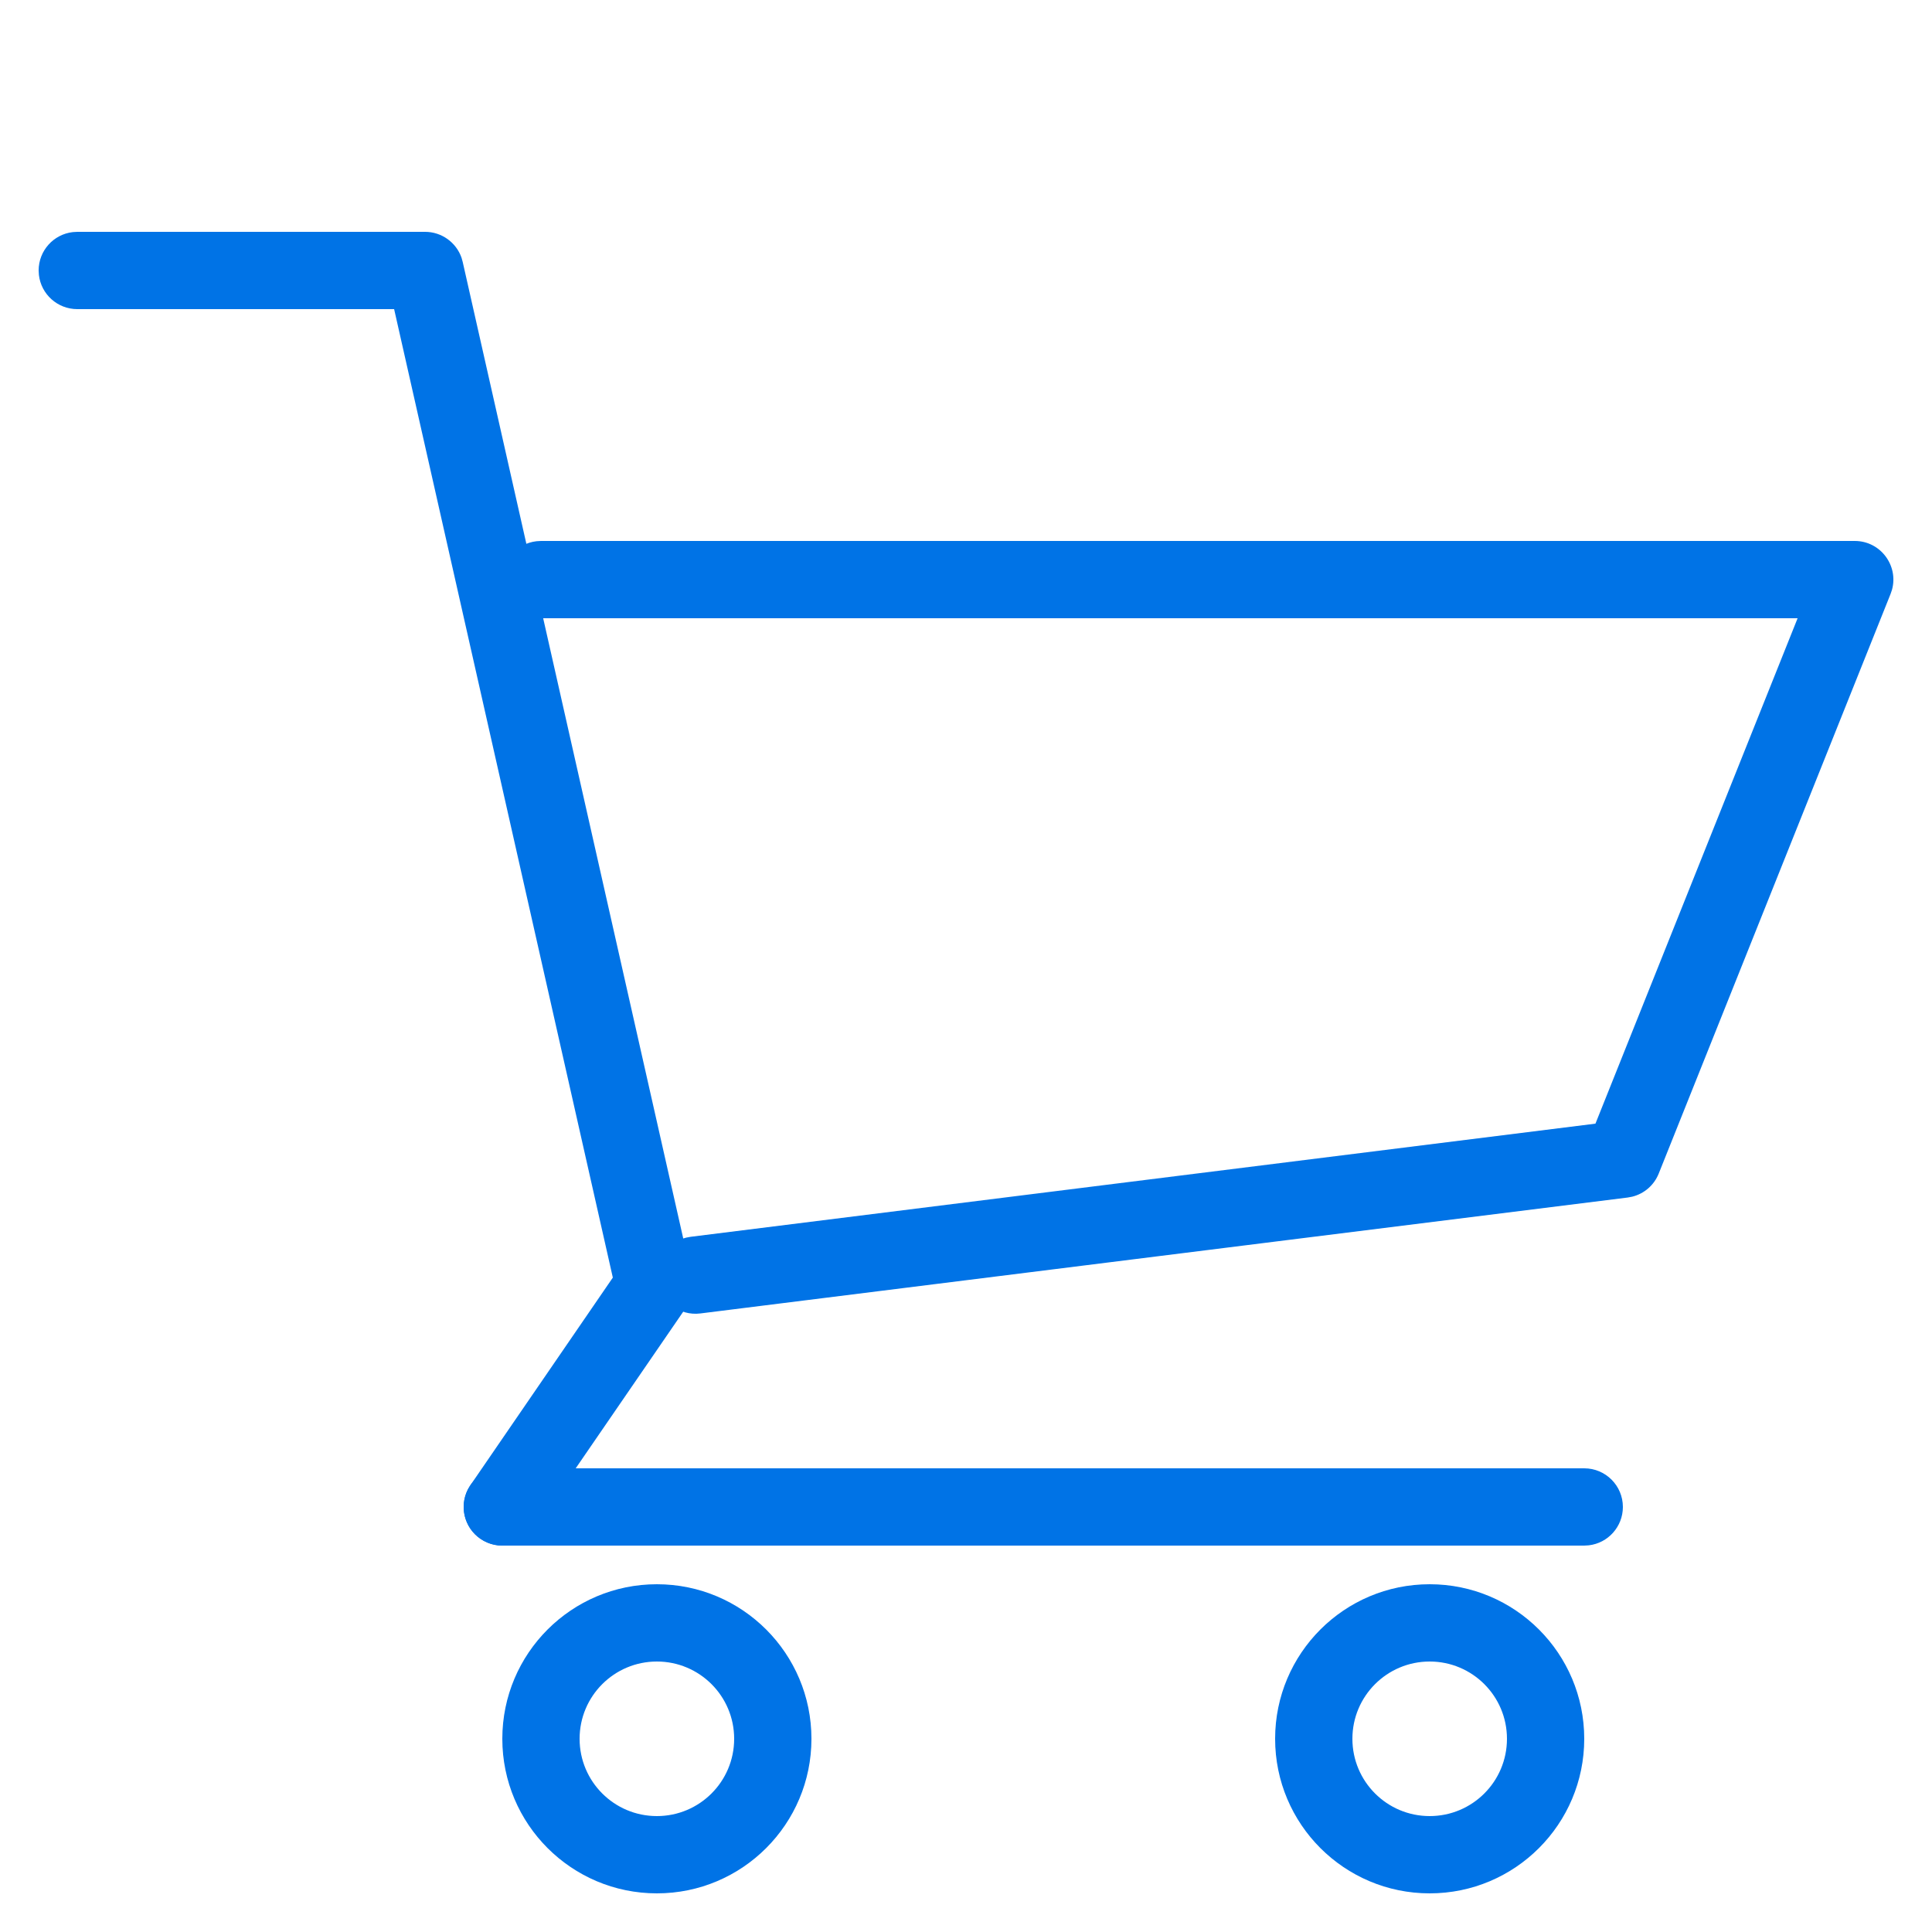
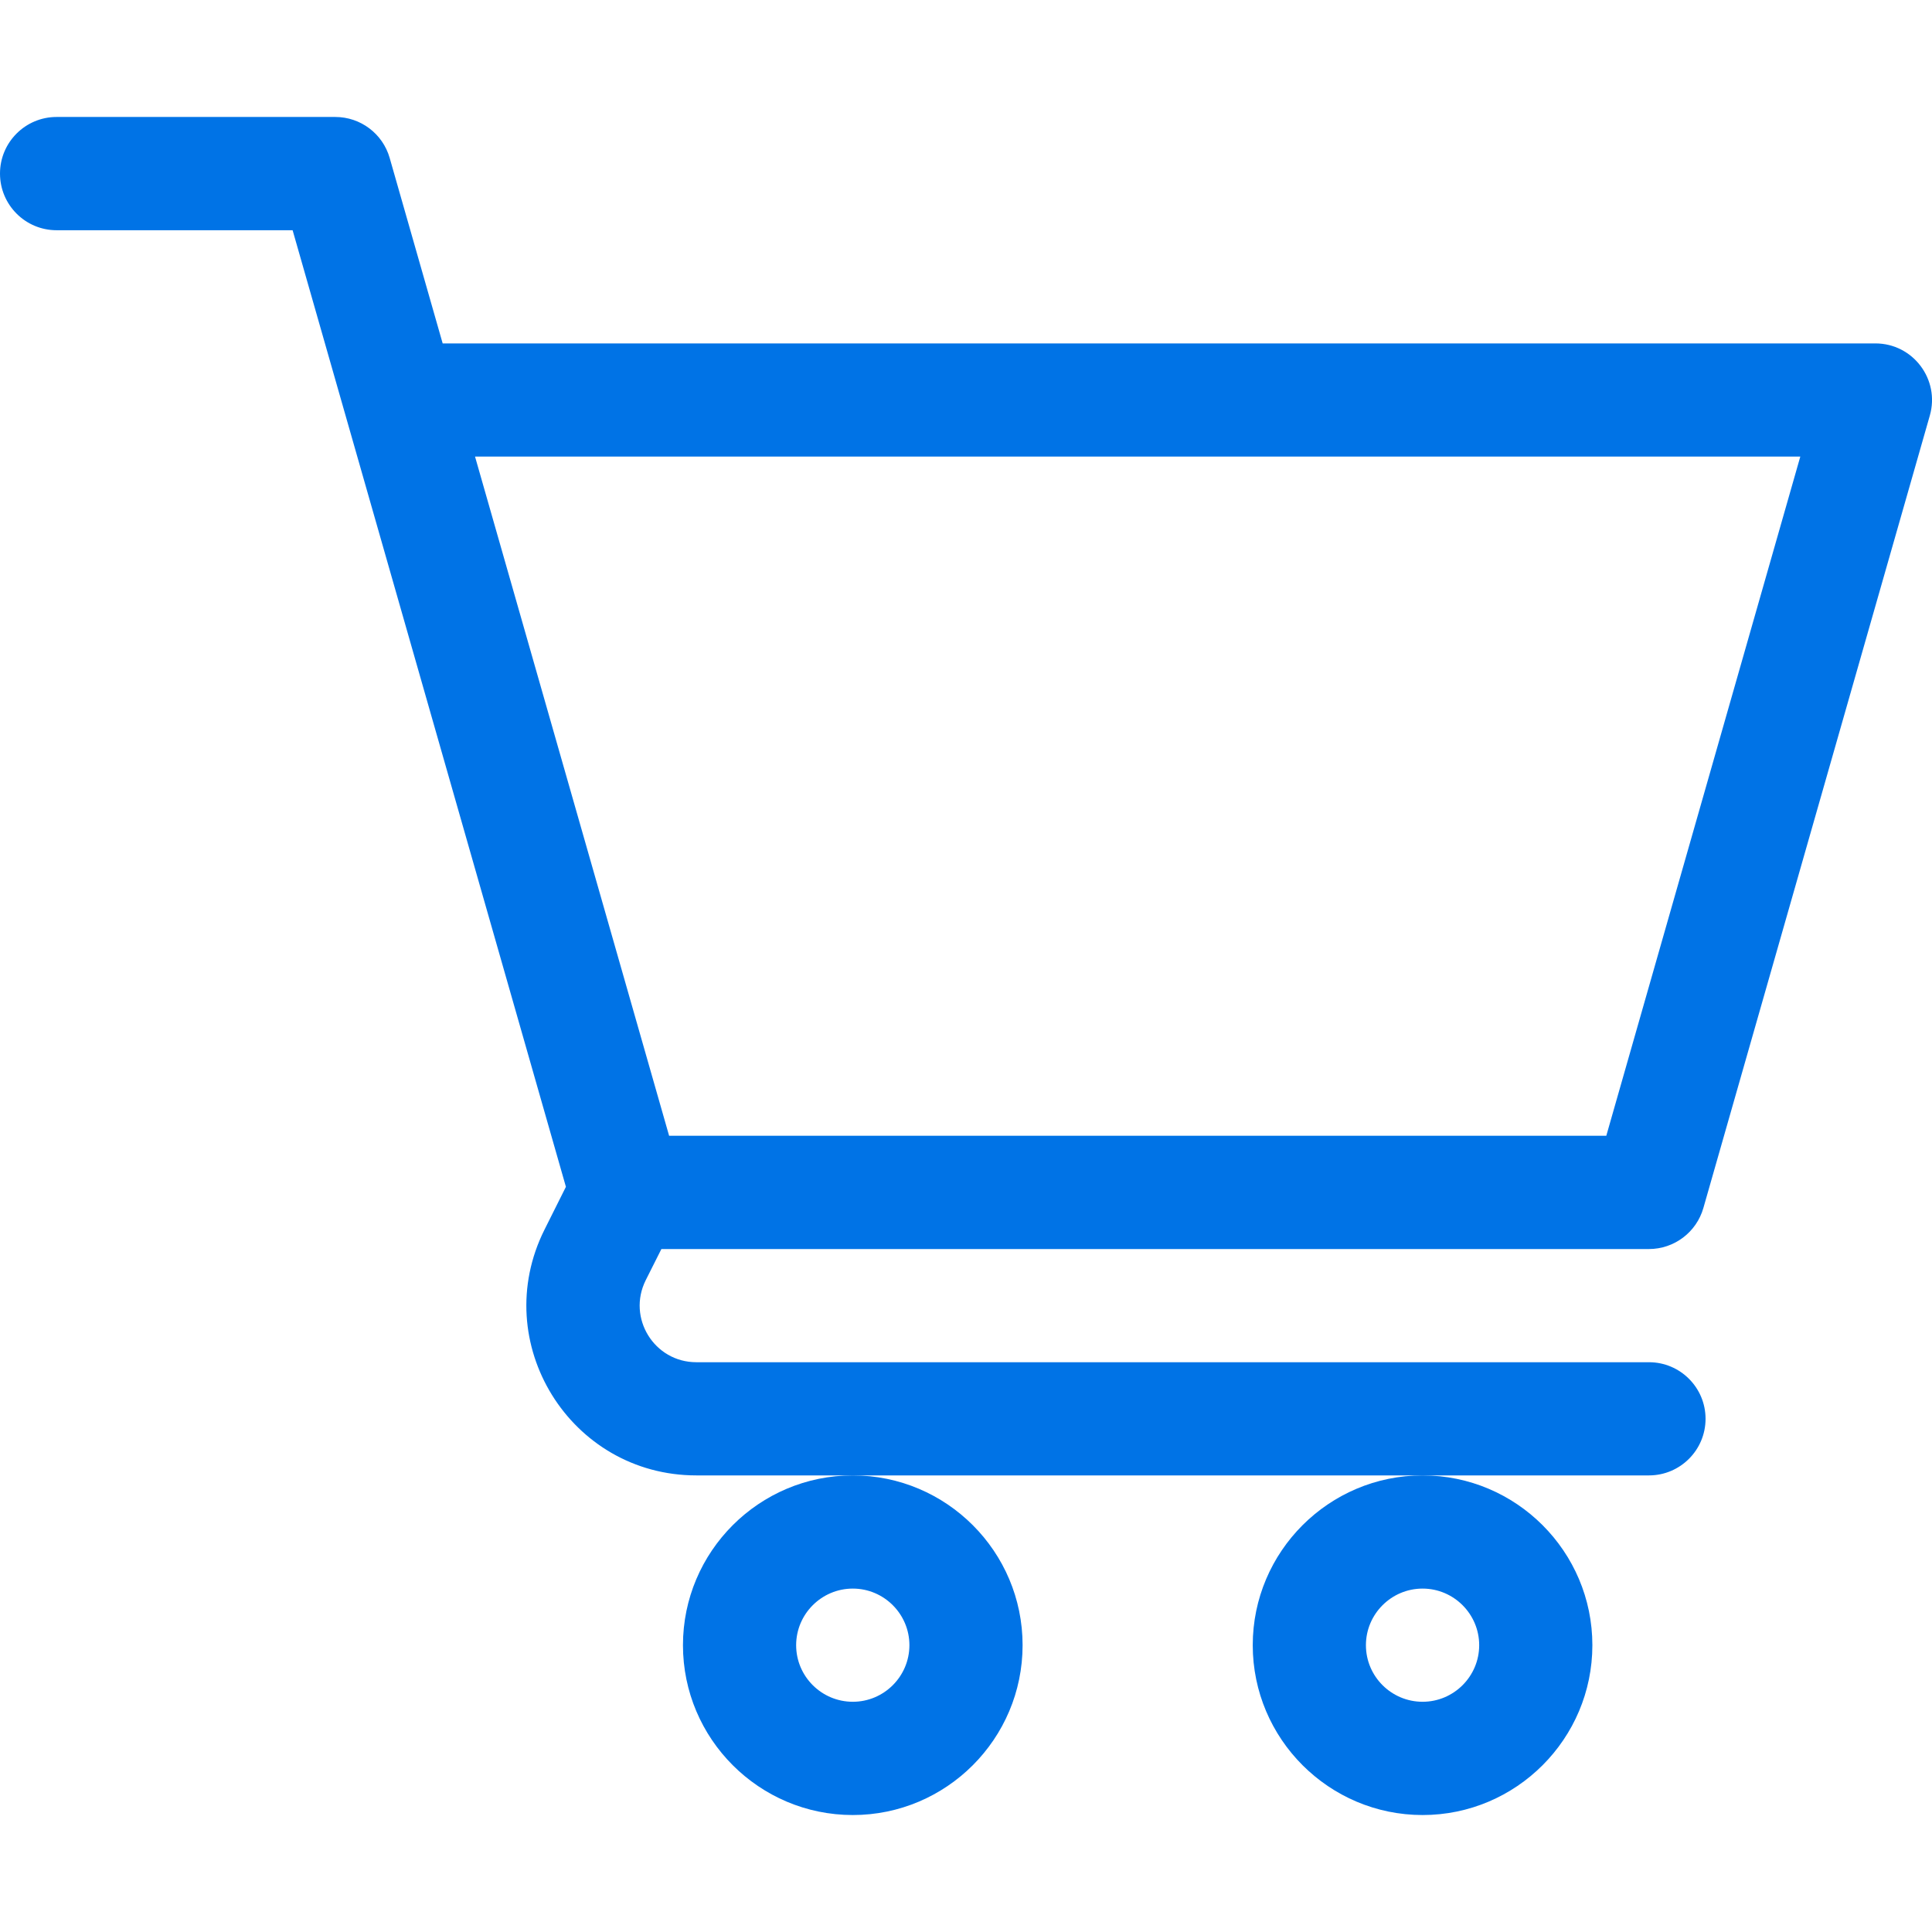
- <svg xmlns="http://www.w3.org/2000/svg" width="50px" height="50px" viewBox="0 0 50 50" version="1.1">
-   <g id="unknown-gdo" stroke="none" stroke-width="1" fill="none" fill-rule="evenodd">
-     <g id="Group" transform="translate(1, 6)" fill="#0073E6" fill-rule="nonzero">
-       <path d="M47,8 C47.668,8 48.137,8.637 47.965,9.262 L47.928,9.371 L41.928,24.371 C41.808,24.672 41.552,24.893 41.242,24.97 L41.124,24.992 L17.124,27.992 C16.576,28.061 16.076,27.672 16.008,27.124 C15.944,26.615 16.275,26.148 16.761,26.029 L16.876,26.008 L40.29,23.08 L45.522,10 L13,10 C12.487,10 12.064,9.614 12.007,9.117 L12,9 C12,8.487 12.386,8.064 12.883,8.007 L13,8 L47,8 Z" id="Path-2" />
-       <path d="M10,-7.10542736e-15 C10.428,-7.10542736e-15 10.805,0.272 10.944,0.669 L10.975,0.78 L16.908,27.051 C16.96,27.283 16.927,27.526 16.818,27.735 L16.757,27.837 L12.824,33.566 C12.512,34.021 11.889,34.137 11.434,33.824 C11.014,33.536 10.883,32.983 11.111,32.542 L11.176,32.434 L14.86,27.064 L9.2,2 L1,2 C0.487,2 0.064,1.614 0.007,1.117 L-1.77635684e-14,1 C-1.77635684e-14,0.487 0.386,0.064 0.883,0.007 L1,-7.10542736e-15 L10,-7.10542736e-15 Z" id="Path-3" />
-       <path d="M16,35 C13.791,35 12,36.791 12,39 C12,41.209 13.791,43 16,43 C18.209,43 20,41.209 20,39 C20,36.791 18.209,35 16,35 Z M16,37 C17.105,37 18,37.895 18,39 C18,40.105 17.105,41 16,41 C14.895,41 14,40.105 14,39 C14,37.895 14.895,37 16,37 Z" id="Oval" />
-       <path d="M36,35 C33.791,35 32,36.791 32,39 C32,41.209 33.791,43 36,43 C38.209,43 40,41.209 40,39 C40,36.791 38.209,35 36,35 Z M36,37 C37.105,37 38,37.895 38,39 C38,40.105 37.105,41 36,41 C34.895,41 34,40.105 34,39 C34,37.895 34.895,37 36,37 Z" id="Oval-Copy" />
-       <path d="M40,32 C40.552,32 41,32.448 41,33 C41,33.513 40.614,33.936 40.117,33.993 L40,34 L12,34 C11.448,34 11,33.552 11,33 C11,32.487 11.386,32.064 11.883,32.007 L12,32 L40,32 Z" id="Path-4" />
-     </g>
-   </g>
+ <svg xmlns="http://www.w3.org/2000/svg" width="24" height="24" viewBox="0 0 24 24" fill="none">
+   <path d="M8.484 20.437C8.484 21.6 9.43 22.547 10.594 22.547C11.757 22.547 12.703 21.6 12.703 20.437C12.703 19.274 11.757 18.328 10.594 18.328C9.43 18.328 8.484 19.274 8.484 20.437ZM10.594 19.734C10.981 19.734 11.297 20.05 11.297 20.437C11.297 20.825 10.981 21.14 10.594 21.14C10.206 21.14 9.89 20.825 9.89 20.437C9.89 20.05 10.206 19.734 10.594 19.734Z" fill="#0073E6" />
+   <path d="M15.562 20.437C15.562 21.6 16.509 22.547 17.672 22.547C18.835 22.547 19.781 21.6 19.781 20.437C19.781 19.274 18.835 18.328 17.672 18.328C16.509 18.328 15.562 19.274 15.562 20.437ZM17.672 19.734C18.059 19.734 18.375 20.05 18.375 20.437C18.375 20.825 18.059 21.14 17.672 21.14C17.284 21.14 16.968 20.825 16.968 20.437C16.968 20.05 17.284 19.734 17.672 19.734Z" fill="#0073E6" />
+   <path d="M23.297 4.266H5.499C5.258 3.423 5.034 2.638 4.841 1.963C4.755 1.661 4.479 1.453 4.165 1.453H0.703C0.315 1.453 0 1.768 0 2.156C0 2.545 0.315 2.86 0.703 2.86H3.635C4.421 5.612 6.259 12.045 7.03 14.743L6.764 15.275C6.062 16.679 7.084 18.328 8.65 18.328H20.484C20.872 18.328 21.187 18.013 21.187 17.625C21.187 17.237 20.872 16.922 20.484 16.922H8.65C8.127 16.922 7.788 16.372 8.021 15.904L8.216 15.516H20.484C20.798 15.516 21.074 15.307 21.16 15.006L23.973 5.162C24.101 4.714 23.764 4.266 23.297 4.266ZM19.954 14.109H8.312C7.928 12.768 6.856 9.016 5.901 5.672H22.364L19.954 14.109Z" fill="#0073E6" />
</svg>
